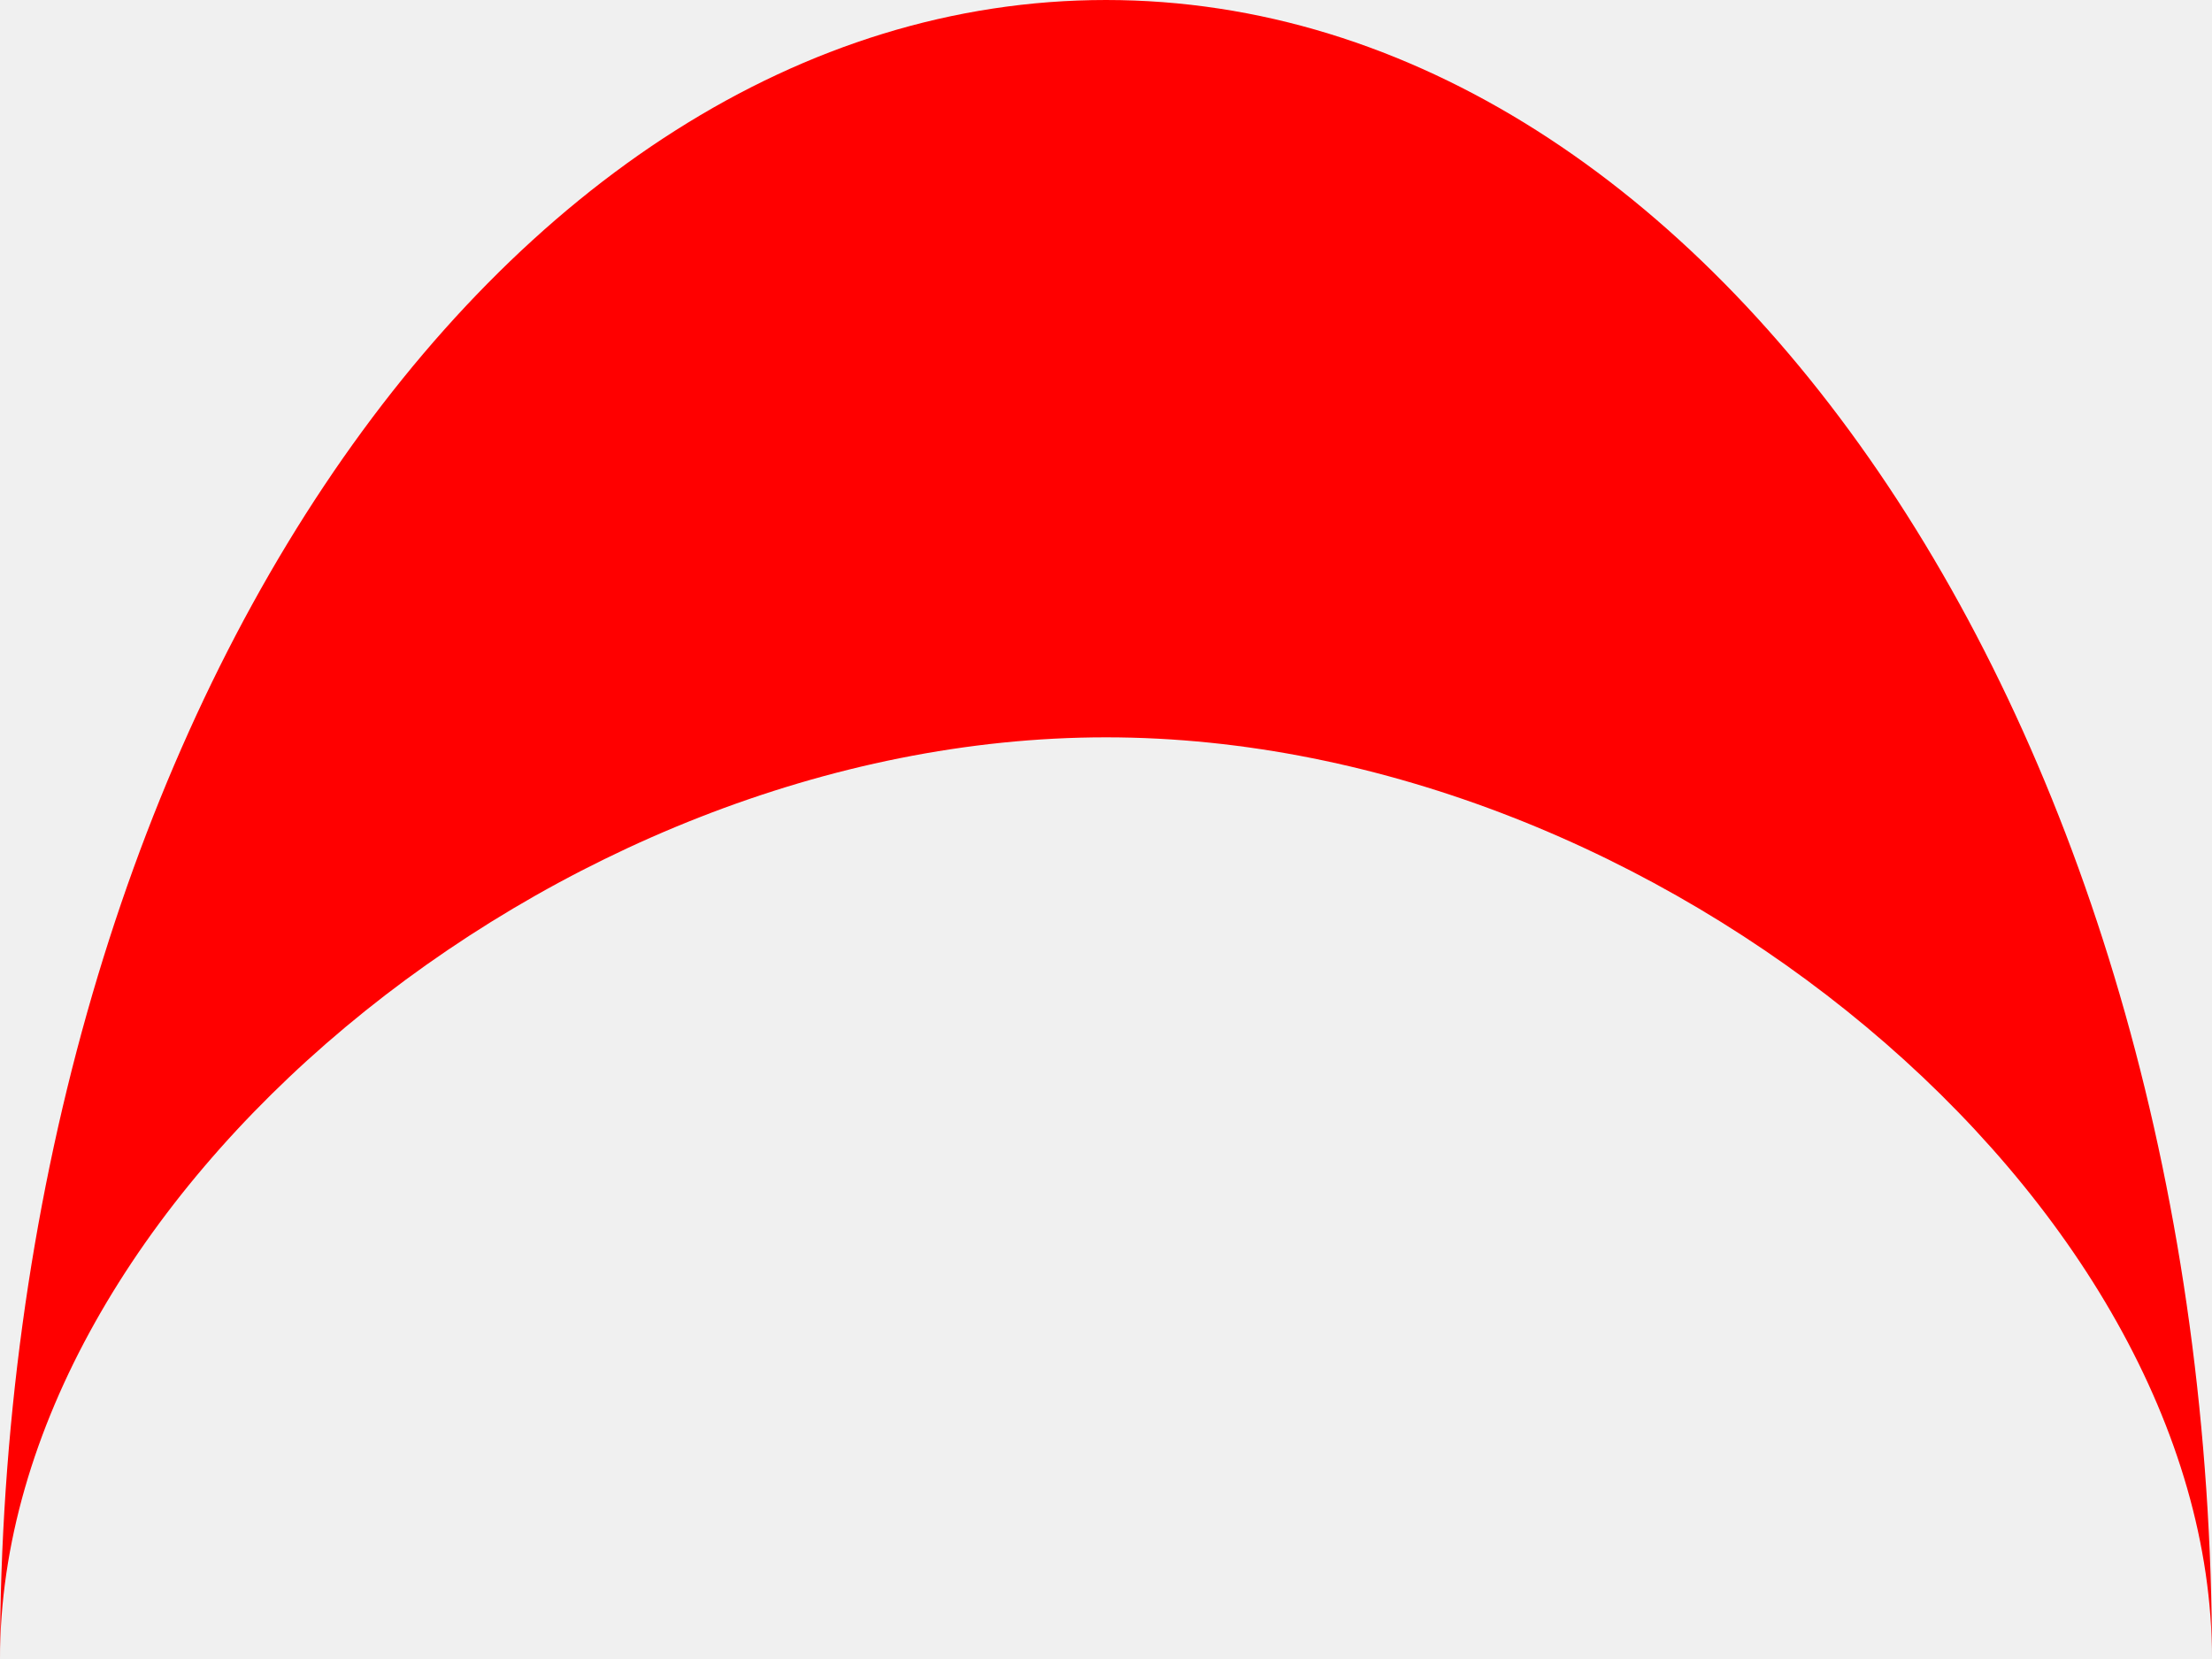
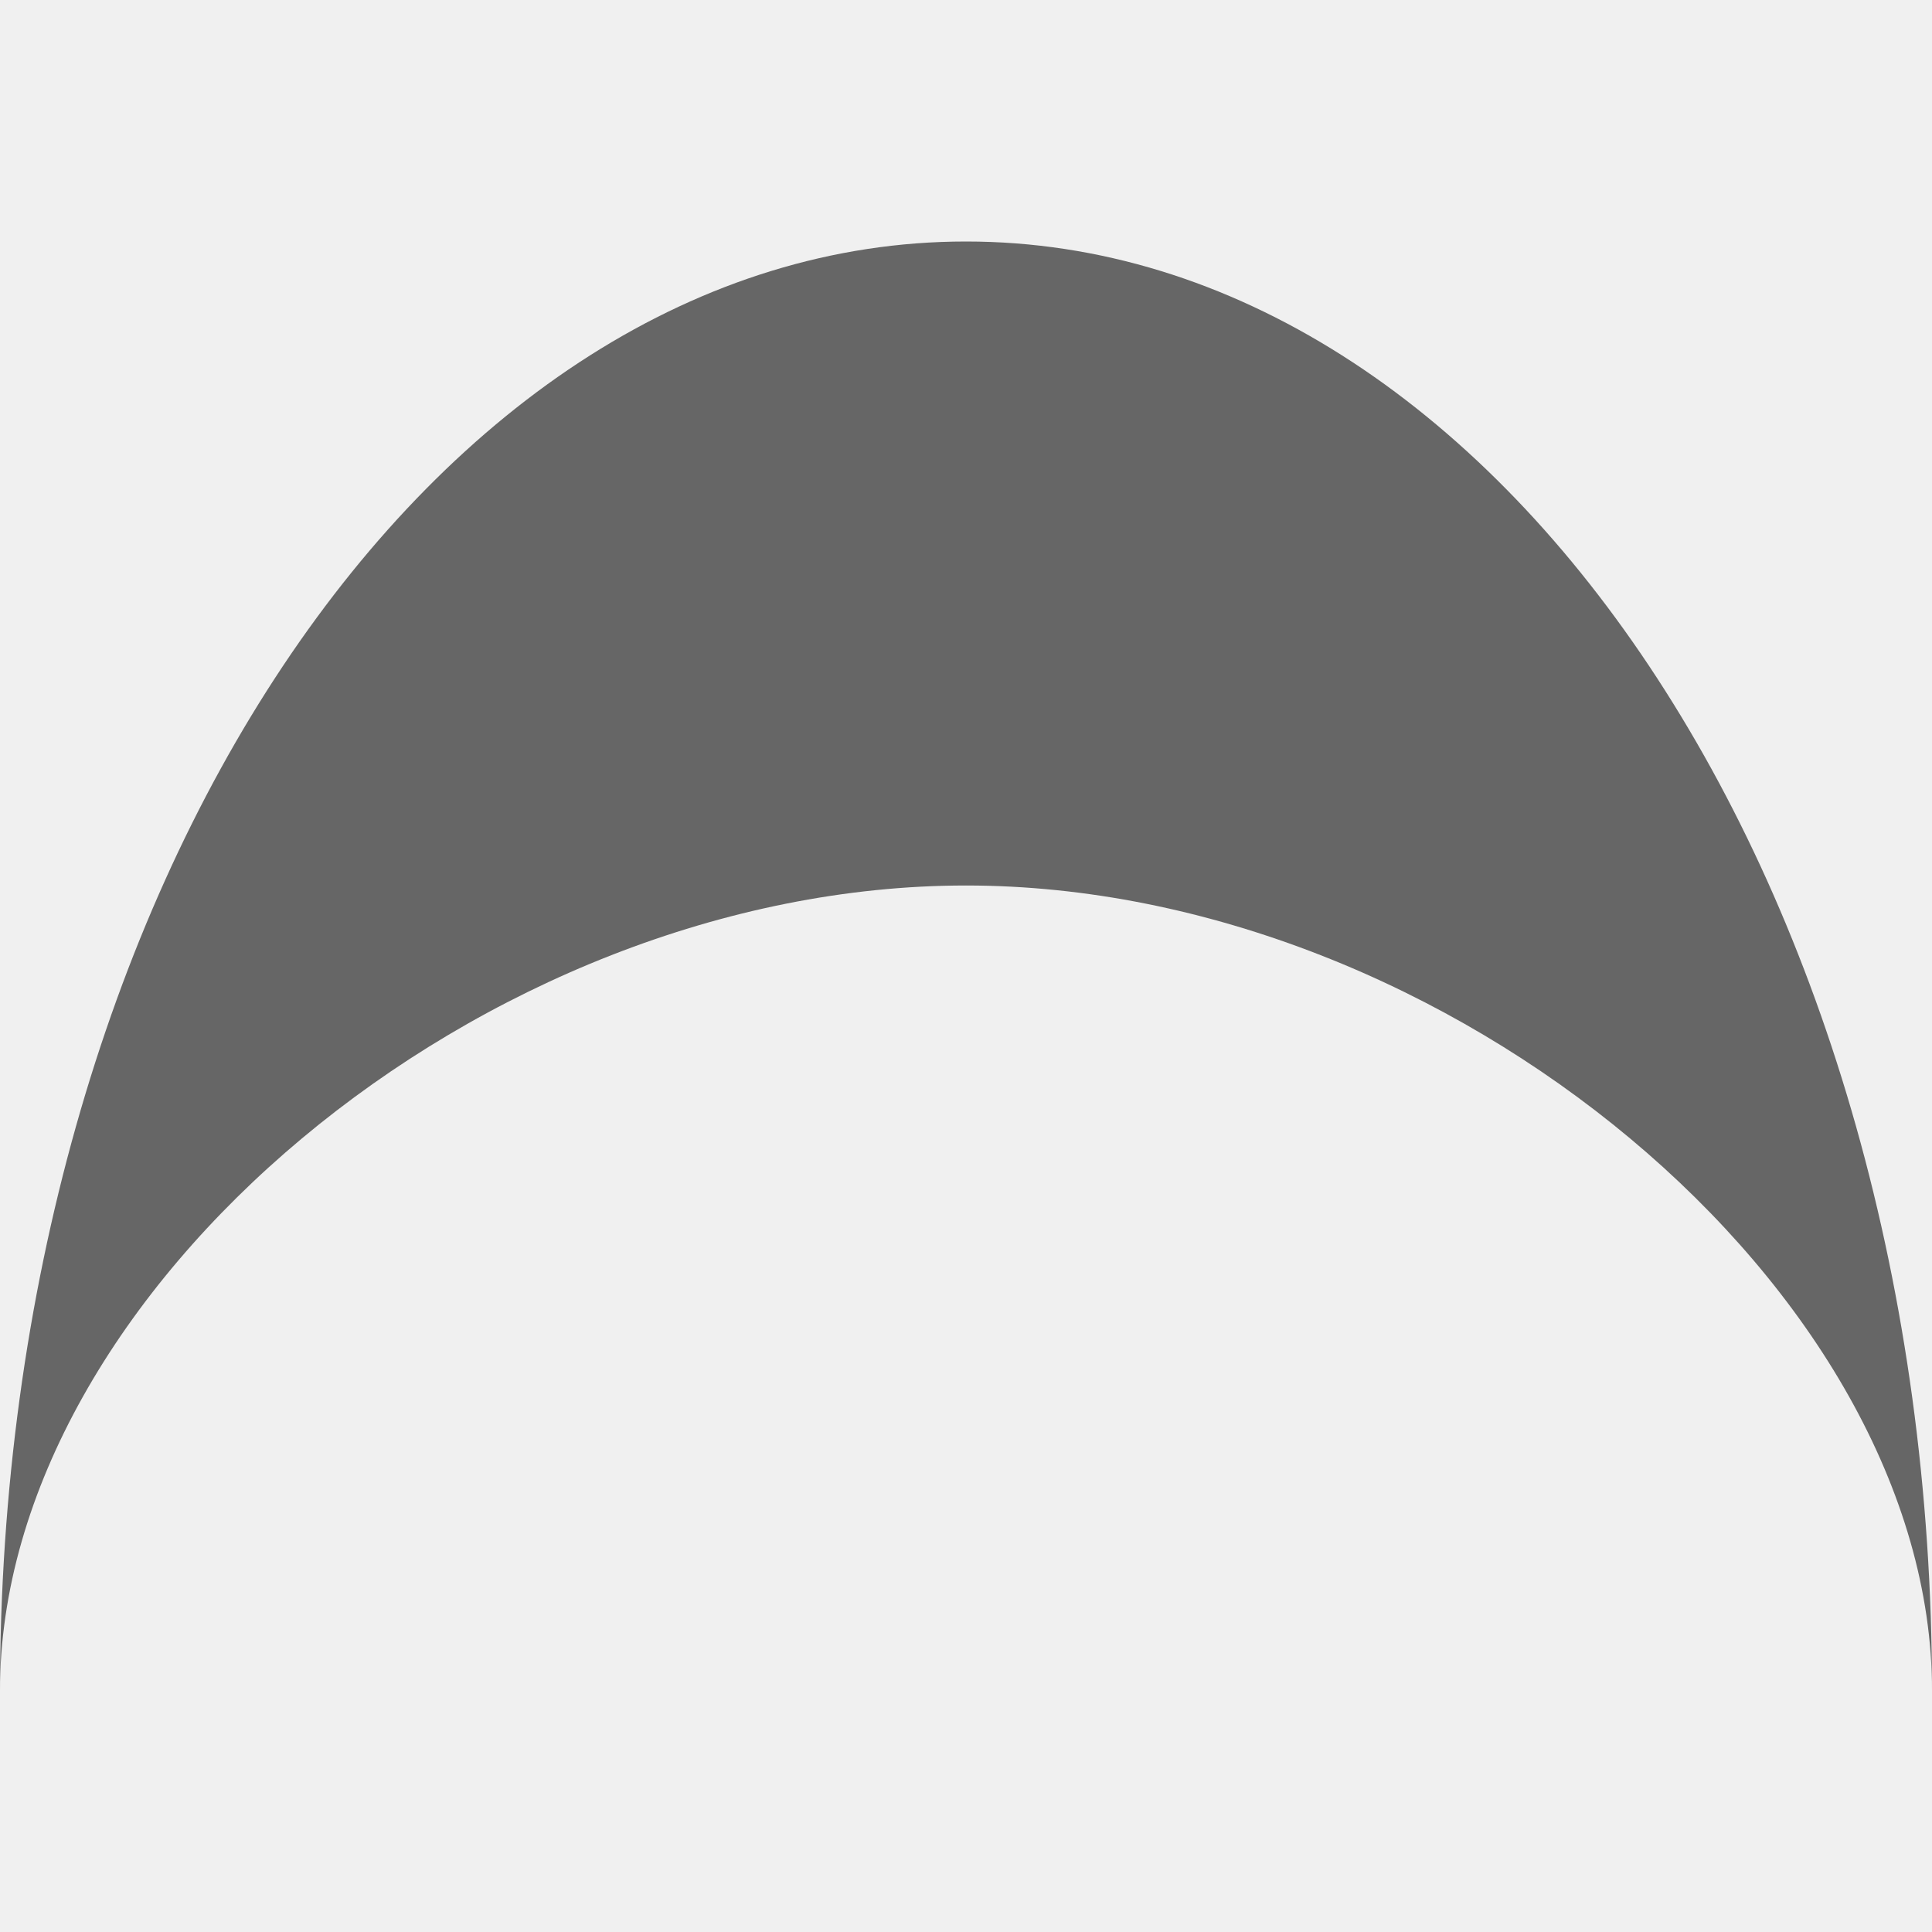
- <svg xmlns="http://www.w3.org/2000/svg" width="12" height="9" viewBox="0 0 12 9" fill="none">
+ <svg xmlns="http://www.w3.org/2000/svg" width="1em" height="1em" viewBox="0 0 12 9" fill="none">
  <g clip-path="url(#clip0_8_203)">
-     <path d="M6 4C9 4 12 6.523 12 9C12 4.03 9.314 0 6 0C2.687 0 0 4.03 0 9C0 6.523 3 4 6 4Z" fill="#FF0000" />
+     <path d="M6 4C9 4 12 6.523 12 9C12 4.03 9.314 0 6 0C2.687 0 0 4.03 0 9C0 6.523 3 4 6 4Z" fill="#666666" />
  </g>
  <defs>
    <clipPath id="clip0_8_203">
-       <rect width="12" height="9" fill="white" />
+       <rect width="12" height="9" fill="#666666" />
    </clipPath>
  </defs>
</svg>
